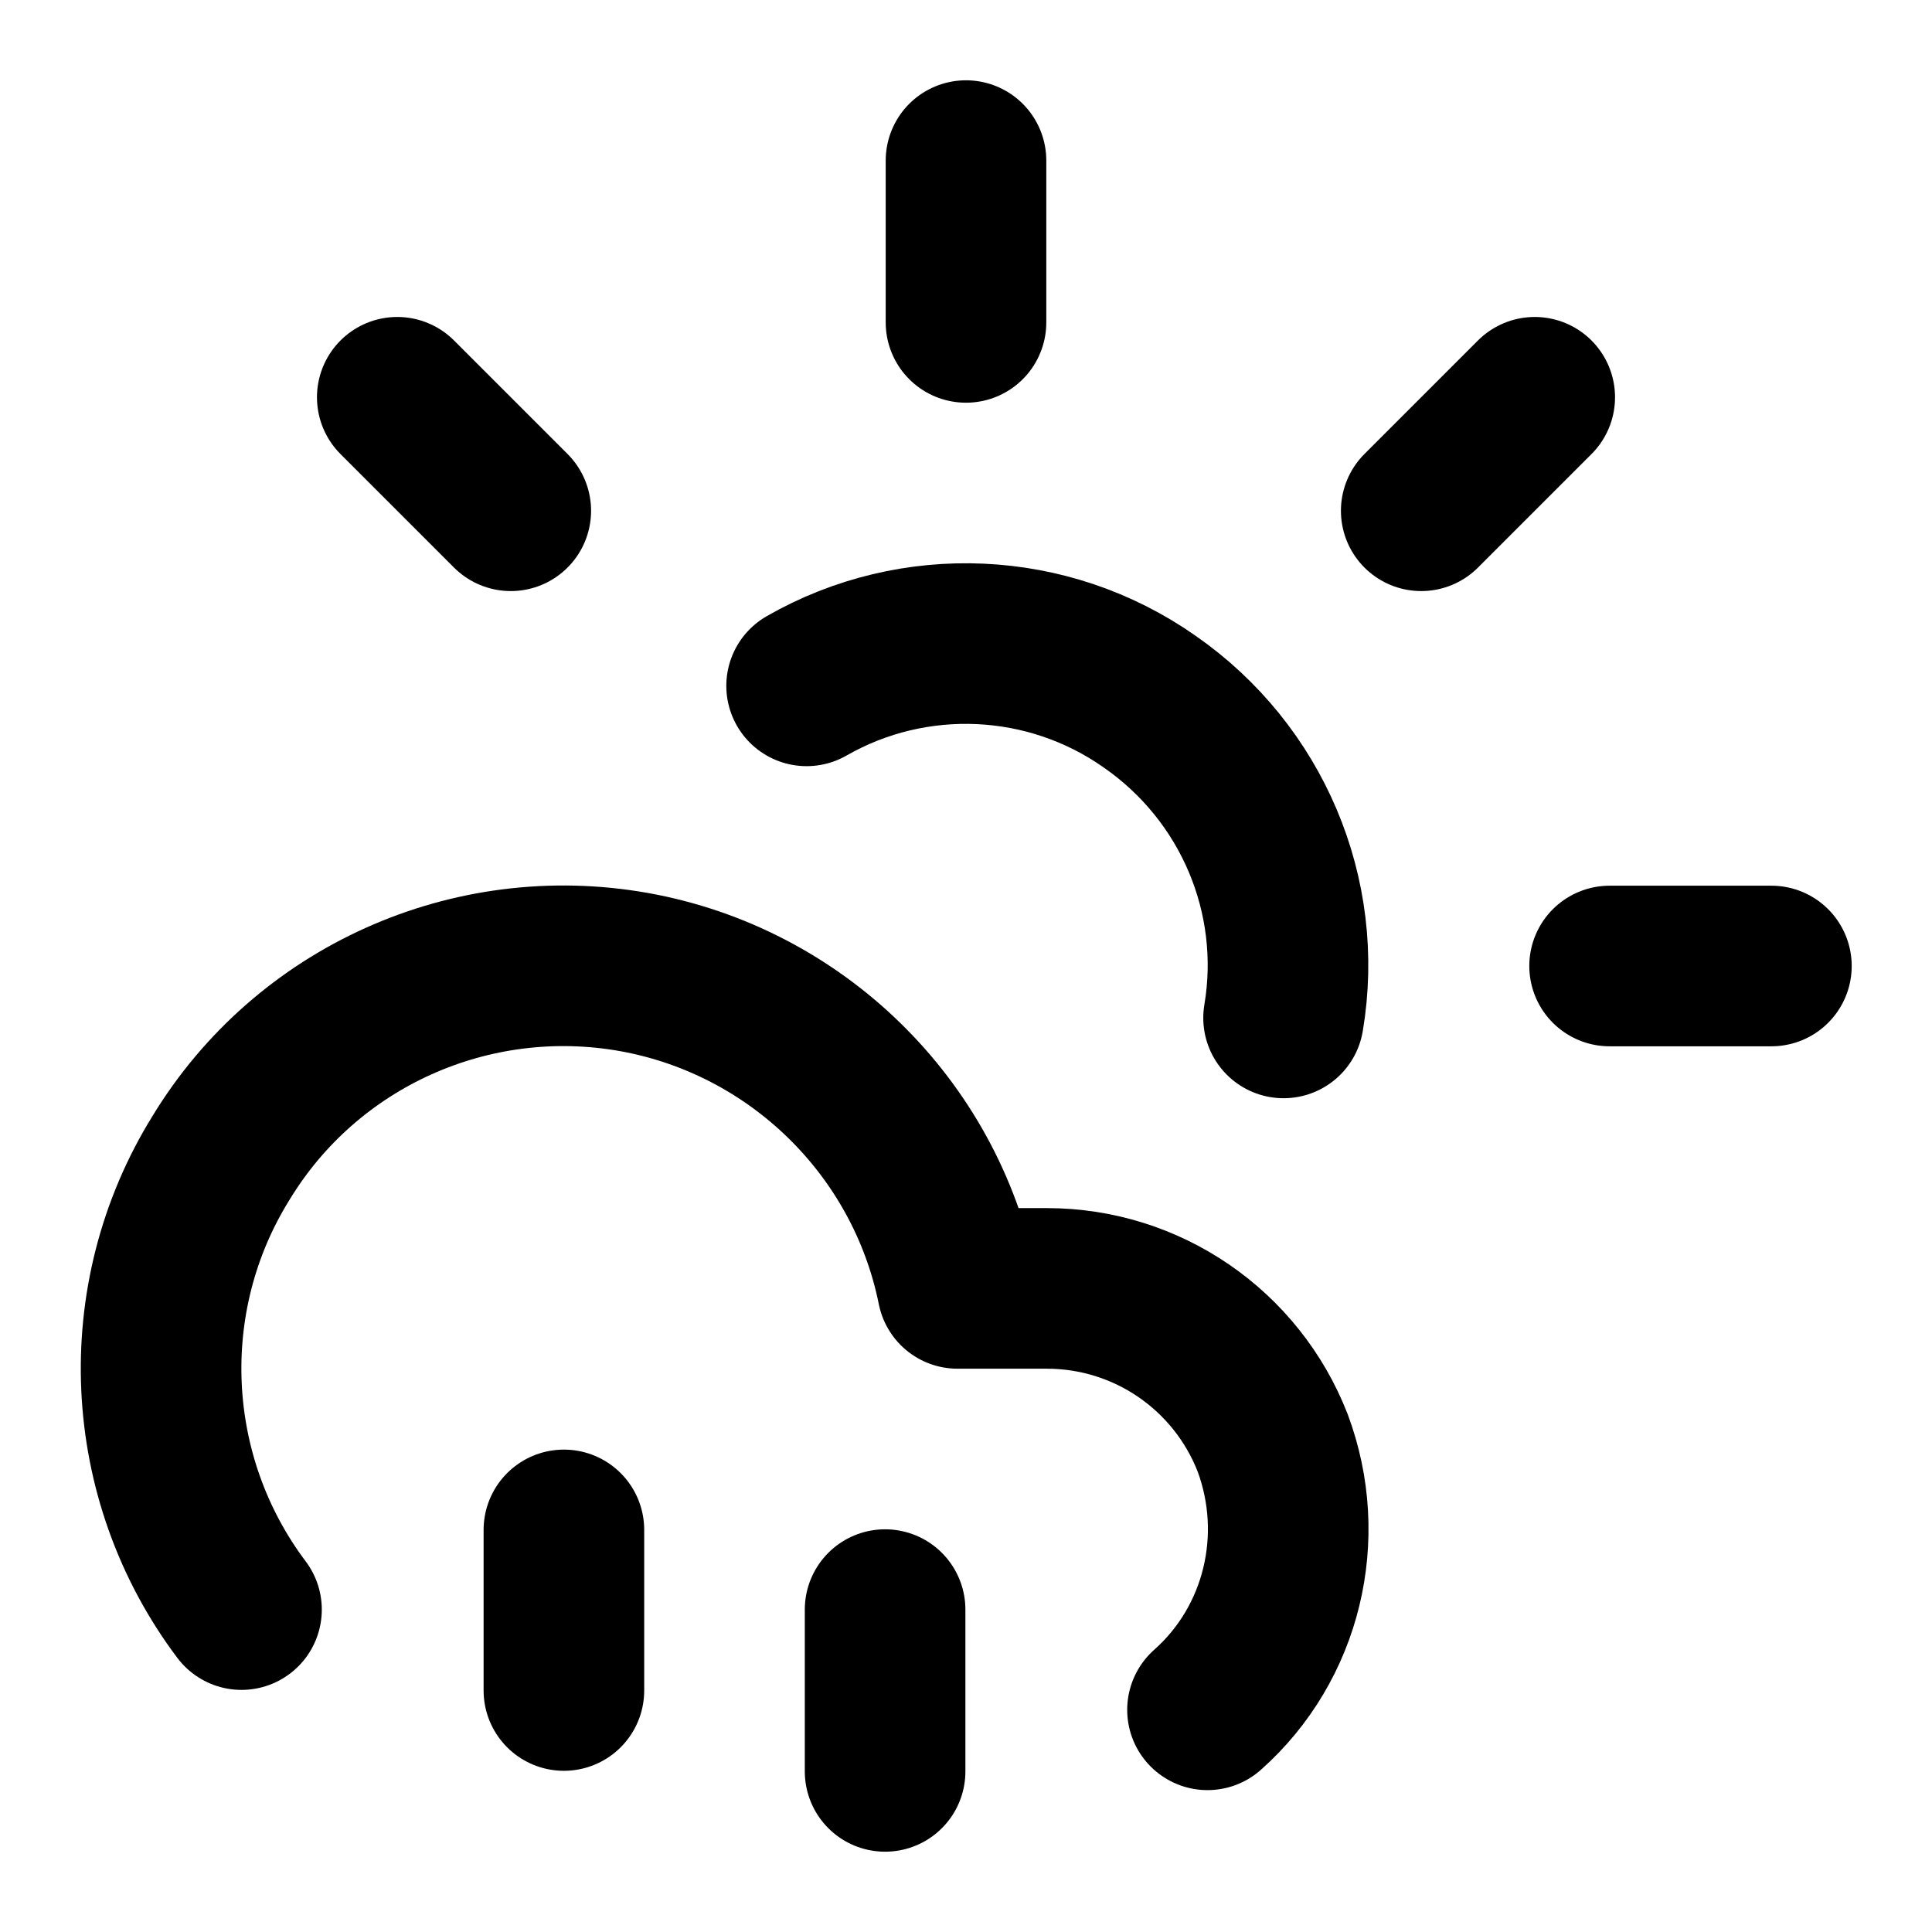
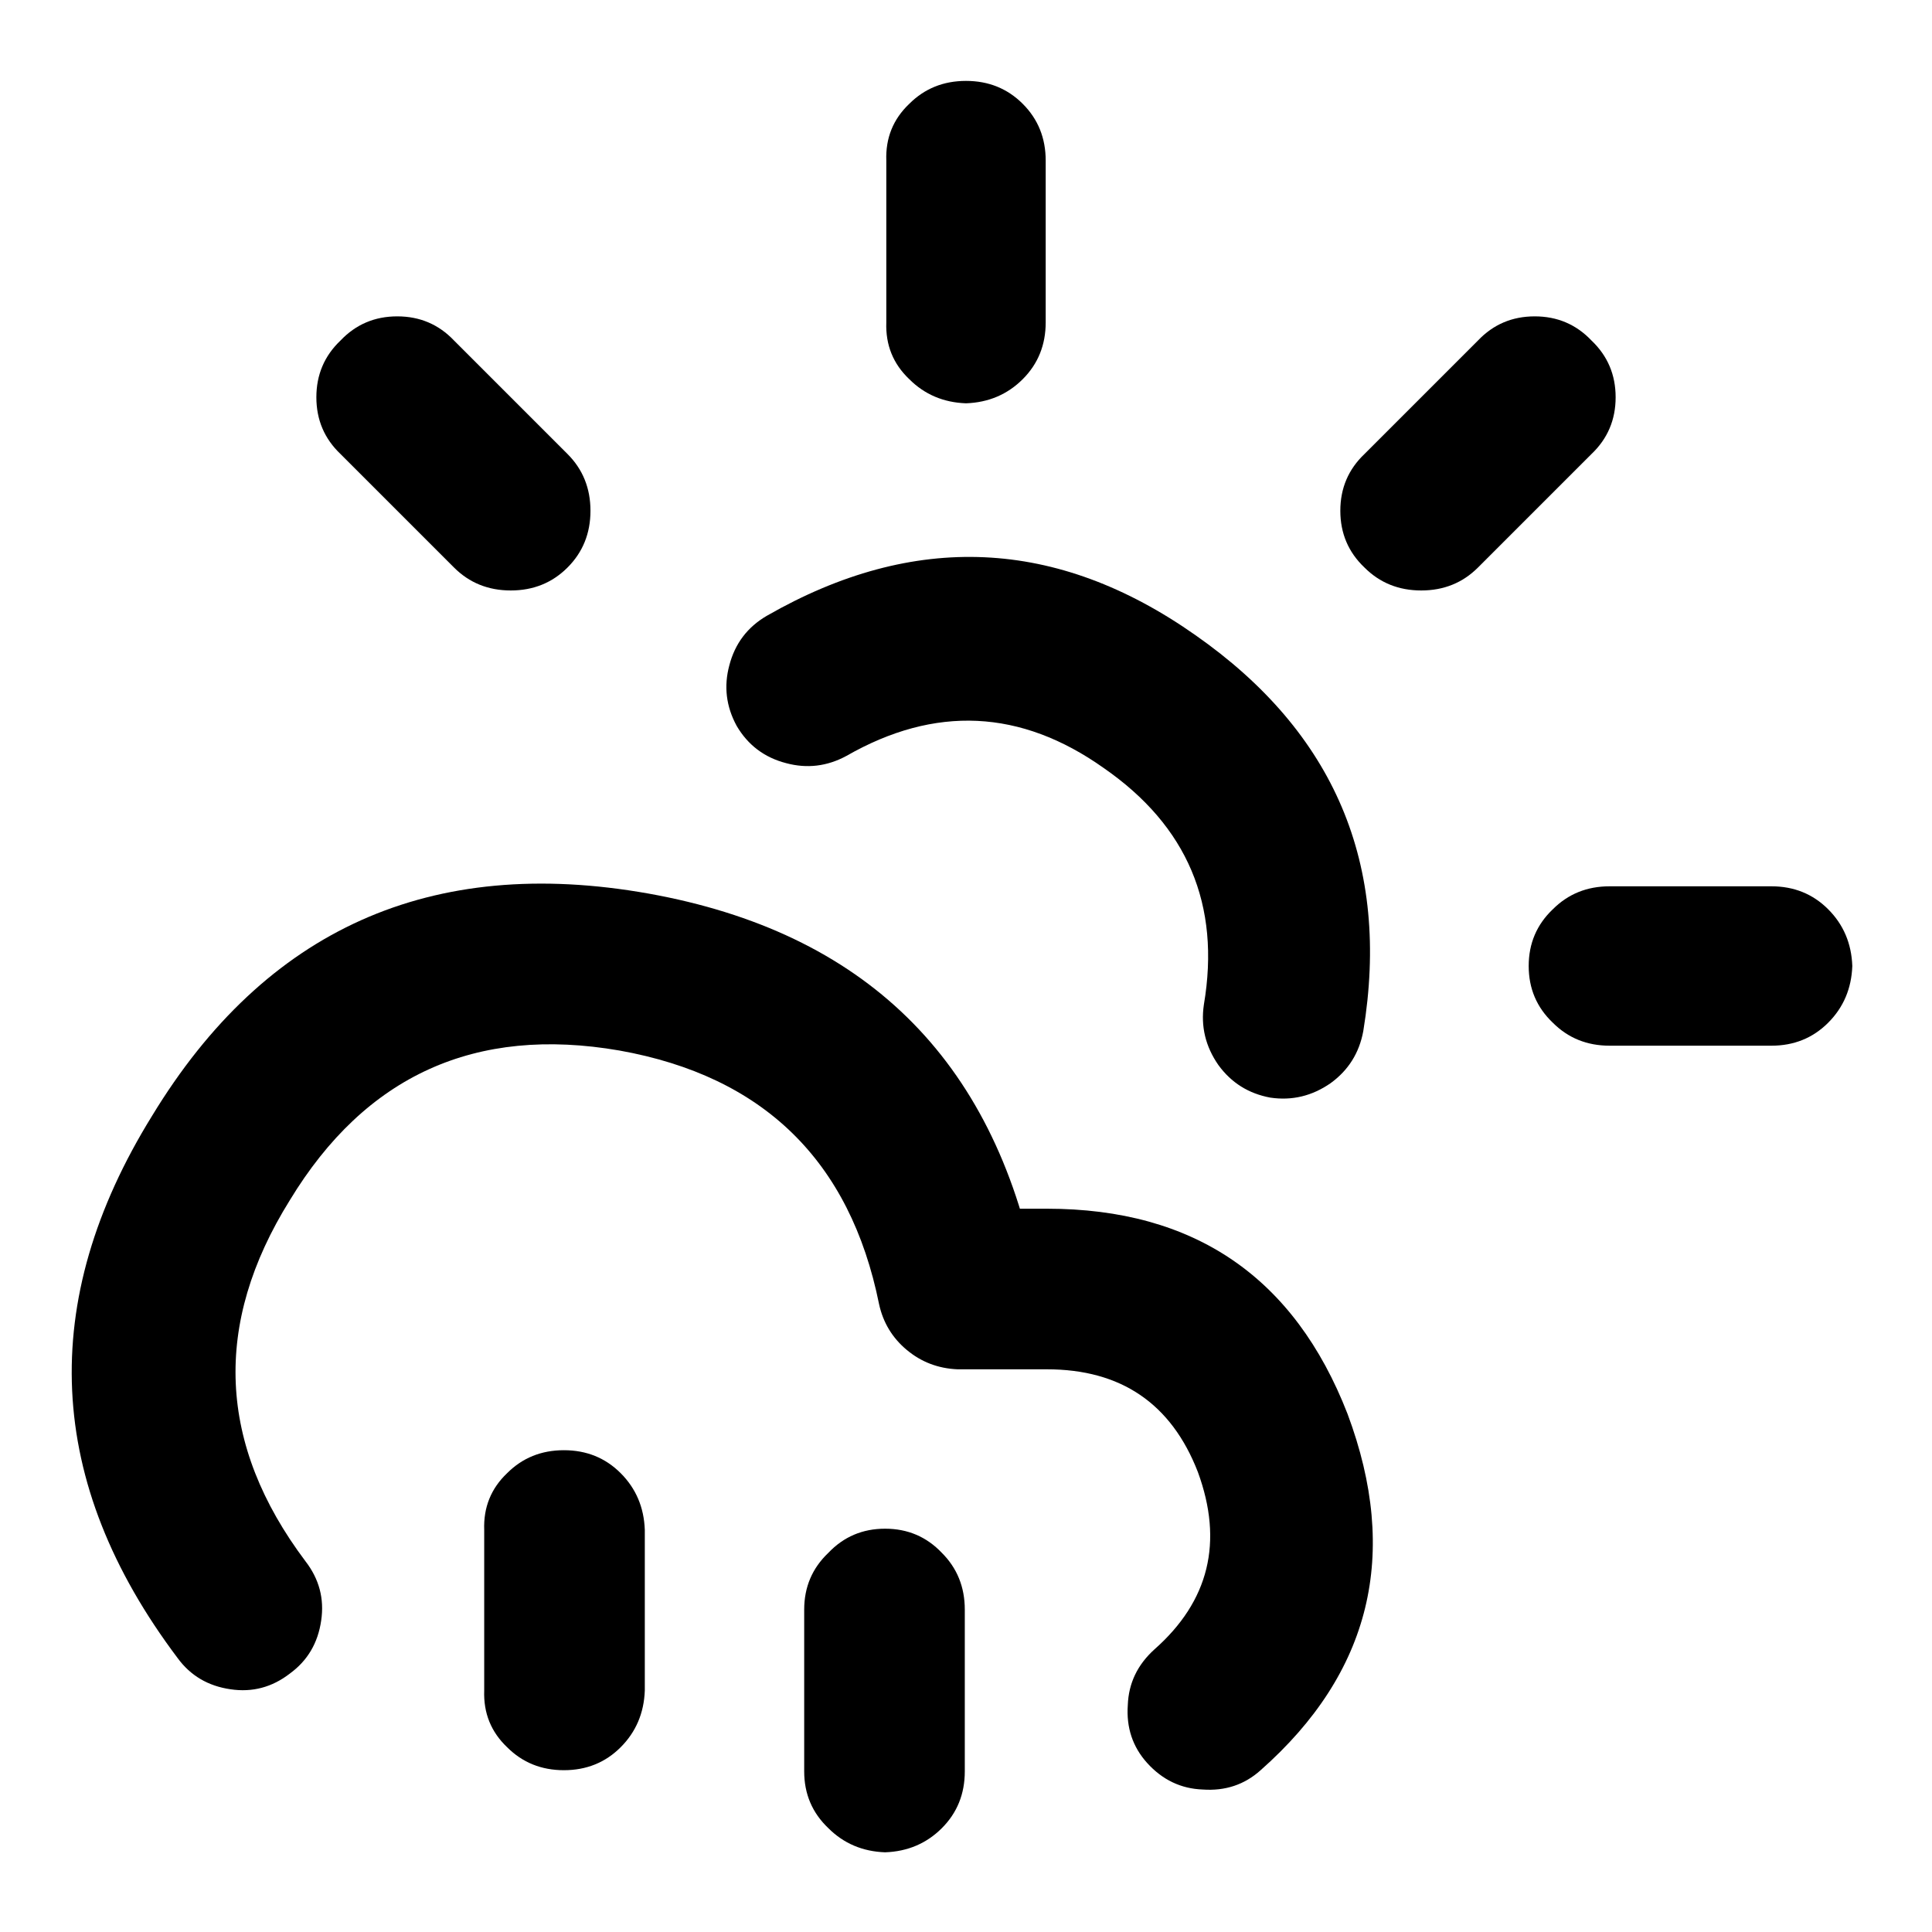
- <svg xmlns:ns0="https://www.gtk.org/grappa" width="16" height="16" ns0:version="1">
-   <path d="M8.00 1.33L8.00 2.67" stroke-width="1.33" stroke-linecap="round" stroke-linejoin="round" stroke="rgb(0,0,0)" fill="none" ns0:stroke="foreground" />
-   <path d="M3.29 3.29L4.23 4.23" stroke-width="1.33" stroke-linecap="round" stroke-linejoin="round" stroke="rgb(0,0,0)" fill="none" ns0:stroke="foreground" />
-   <path d="M13.33 8.00L14.67 8.00" stroke-width="1.33" stroke-linecap="round" stroke-linejoin="round" stroke="rgb(0,0,0)" fill="none" ns0:stroke="foreground" />
-   <path d="M12.71 3.29L11.77 4.23" stroke-width="1.33" stroke-linecap="round" stroke-linejoin="round" stroke="rgb(0,0,0)" fill="none" ns0:stroke="foreground" />
-   <path d="M10.63 8.43C10.80 7.42 10.37 6.40 9.52 5.81C8.68 5.22 7.57 5.17 6.68 5.68" stroke-width="1.33" stroke-linecap="round" stroke-linejoin="round" stroke="rgb(0,0,0)" fill="none" ns0:stroke="foreground" />
-   <path d="M2.00 13.33C1.18 12.24 1.11 10.75 1.83 9.59C2.54 8.42 3.90 7.81 5.25 8.05C6.59 8.29 7.66 9.33 7.93 10.67L8.67 10.67C9.50 10.67 10.24 11.18 10.54 11.95C10.83 12.73 10.62 13.61 10.00 14.16" stroke-width="1.33" stroke-linecap="round" stroke-linejoin="round" stroke="rgb(0,0,0)" fill="none" ns0:stroke="foreground" />
-   <path d="M7.33 13.33L7.33 14.67" stroke-width="1.33" stroke-linecap="round" stroke-linejoin="round" stroke="rgb(0,0,0)" fill="none" ns0:stroke="foreground" />
-   <path d="M4.67 12.67L4.67 14.00" stroke-width="1.33" stroke-linecap="round" stroke-linejoin="round" stroke="rgb(0,0,0)" fill="none" ns0:stroke="foreground" />
+ <svg xmlns:ns0="https://www.gtk.org/grappa" width="16" height="16" ns0:version="2">
+   <path d="M8.66 1.33L8.66 2.67Q8.66 2.95 8.47 3.14Q8.28 3.33 8.00 3.34Q7.72 3.33 7.53 3.14Q7.33 2.95 7.34 2.67L7.34 1.33Q7.33 1.05 7.53 0.86Q7.72 0.67 8.00 0.67Q8.28 0.67 8.47 0.86Q8.66 1.05 8.66 1.33Z" stroke="none" fill="rgb(0,0,0)" ns0:fill="foreground" />
+   <path d="M3.76 2.82L4.70 3.76Q4.89 3.95 4.89 4.23Q4.89 4.51 4.70 4.70Q4.51 4.89 4.23 4.89Q3.95 4.89 3.76 4.70L2.82 3.76Q2.62 3.57 2.62 3.29Q2.62 3.01 2.82 2.82Q3.01 2.62 3.29 2.62Q3.57 2.62 3.76 2.82Z" stroke="none" fill="rgb(0,0,0)" ns0:fill="foreground" />
+   <path d="M13.33 7.34L14.67 7.34Q14.95 7.34 15.14 7.53Q15.33 7.72 15.34 8.00Q15.33 8.28 15.14 8.47Q14.95 8.66 14.67 8.66L13.33 8.66Q13.05 8.66 12.86 8.47Q12.66 8.28 12.66 8.00Q12.66 7.72 12.86 7.53Q13.05 7.34 13.33 7.34Z" stroke="none" fill="rgb(0,0,0)" ns0:fill="foreground" />
+   <path d="M13.18 3.76L12.24 4.70Q12.05 4.89 11.77 4.89Q11.49 4.89 11.30 4.70Q11.10 4.51 11.10 4.23Q11.10 3.95 11.30 3.76L12.24 2.82Q12.43 2.62 12.71 2.62Q12.99 2.62 13.18 2.82Q13.38 3.01 13.38 3.29Q13.38 3.57 13.18 3.76Z" stroke="none" fill="rgb(0,0,0)" ns0:fill="foreground" />
+   <path d="M9.97 8.32Q10.18 7.08 9.14 6.36Q8.11 5.63 7.01 6.26Q6.77 6.39 6.51 6.32Q6.24 6.25 6.10 6.01Q5.97 5.77 6.04 5.51Q6.11 5.24 6.35 5.10Q8.18 4.05 9.90 5.26Q11.63 6.47 11.29 8.54Q11.24 8.81 11.02 8.97Q10.79 9.13 10.52 9.09Q10.25 9.04 10.09 8.82Q9.93 8.59 9.97 8.32Z" stroke="none" fill="rgb(0,0,0)" ns0:fill="foreground" />
+   <path d="M1.47 13.73Q-0.17 11.55 1.26 9.24Q2.67 6.92 5.37 7.40Q8.05 7.88 8.58 10.54L7.93 10.67L7.93 10.01L8.67 10.01Q10.50 10.01 11.16 11.71Q11.81 13.45 10.44 14.66Q10.24 14.84 9.96 14.82Q9.69 14.81 9.50 14.60Q9.32 14.40 9.34 14.12Q9.35 13.85 9.56 13.66Q10.24 13.06 9.92 12.19Q9.59 11.34 8.67 11.34L7.93 11.34Q7.69 11.33 7.51 11.18Q7.33 11.03 7.28 10.80Q6.92 9.02 5.13 8.70Q3.34 8.39 2.40 9.94Q1.44 11.48 2.53 12.93Q2.70 13.15 2.66 13.42Q2.62 13.70 2.40 13.86Q2.18 14.03 1.91 13.99Q1.63 13.95 1.47 13.73Z" stroke="none" fill="rgb(0,0,0)" ns0:fill="foreground" />
+   <path d="M7.99 13.33L7.99 14.67Q7.99 14.95 7.80 15.14Q7.61 15.33 7.33 15.34Q7.05 15.33 6.86 15.14Q6.66 14.95 6.66 14.67L6.66 13.33Q6.66 13.05 6.86 12.86Q7.05 12.66 7.33 12.66Q7.61 12.66 7.80 12.86Q7.99 13.05 7.99 13.33Z" stroke="none" fill="rgb(0,0,0)" ns0:fill="foreground" />
+   <path d="M5.34 12.67L5.34 14.00Q5.33 14.28 5.14 14.47Q4.95 14.66 4.67 14.66Q4.39 14.66 4.20 14.47Q4.00 14.28 4.01 14.00L4.01 12.67Q4.00 12.39 4.20 12.20Q4.39 12.01 4.67 12.01Q4.95 12.01 5.14 12.20Q5.33 12.39 5.34 12.67Z" stroke="none" fill="rgb(0,0,0)" ns0:fill="foreground" />
</svg>
